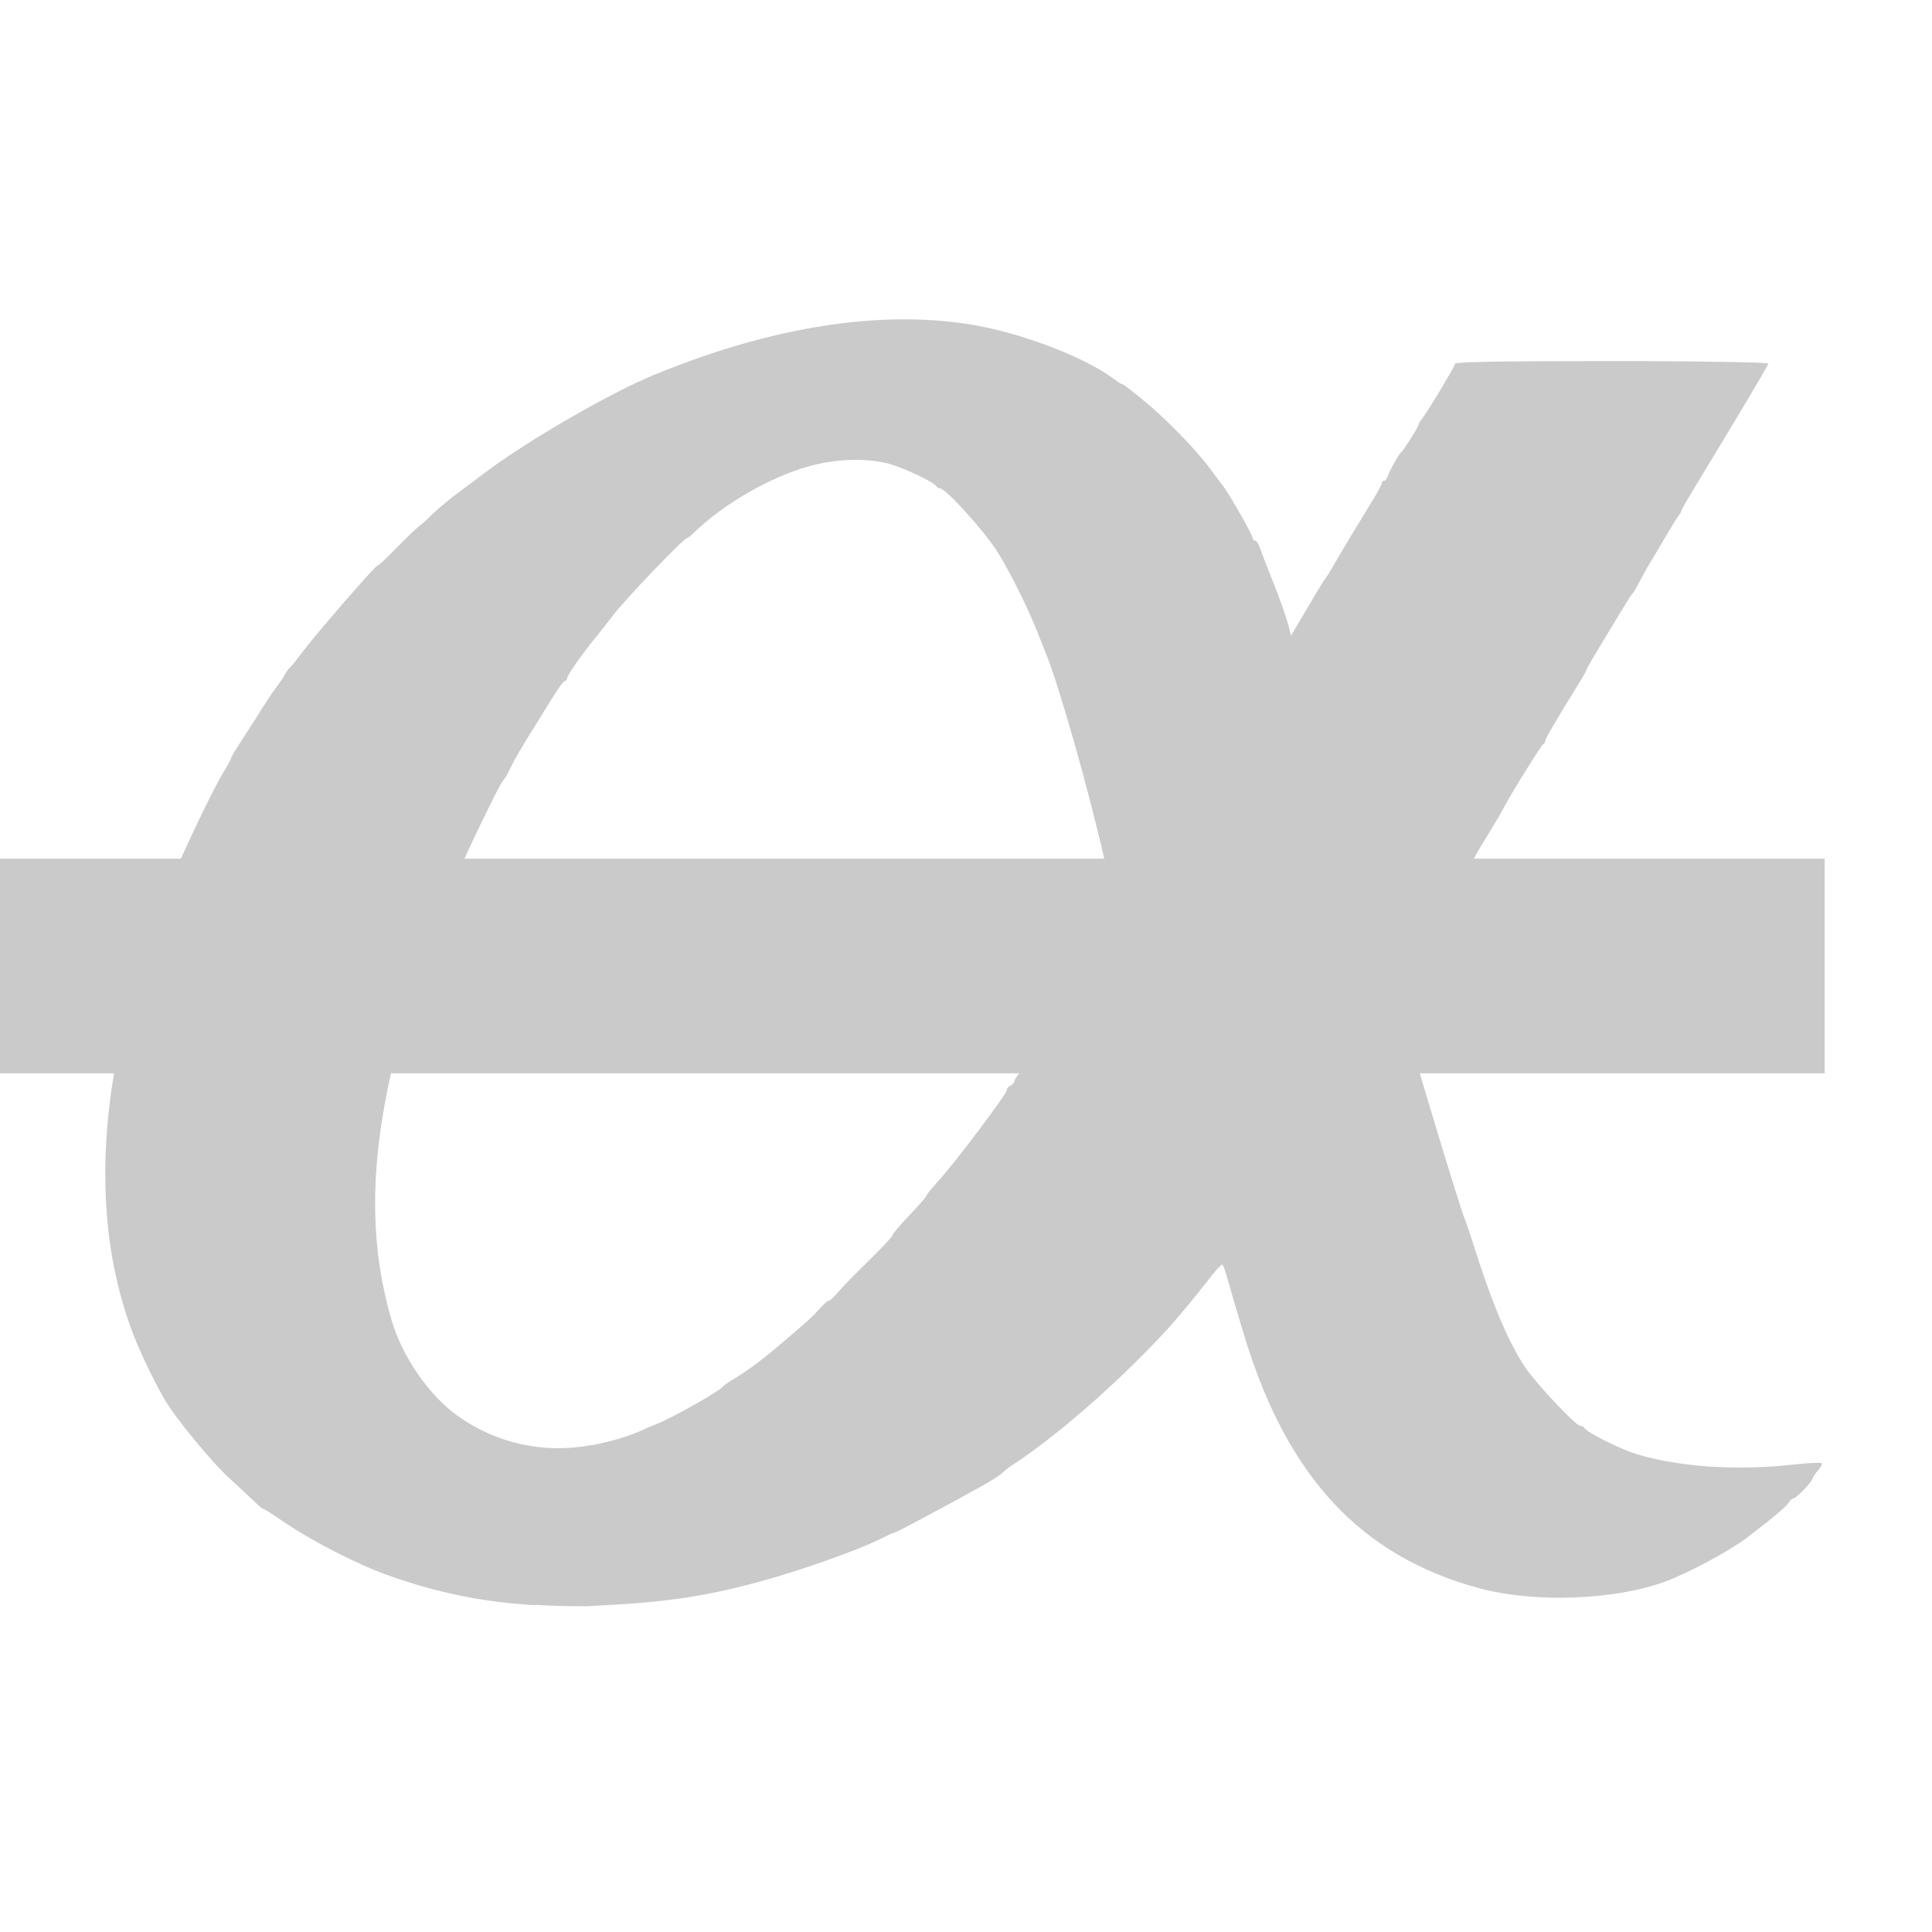
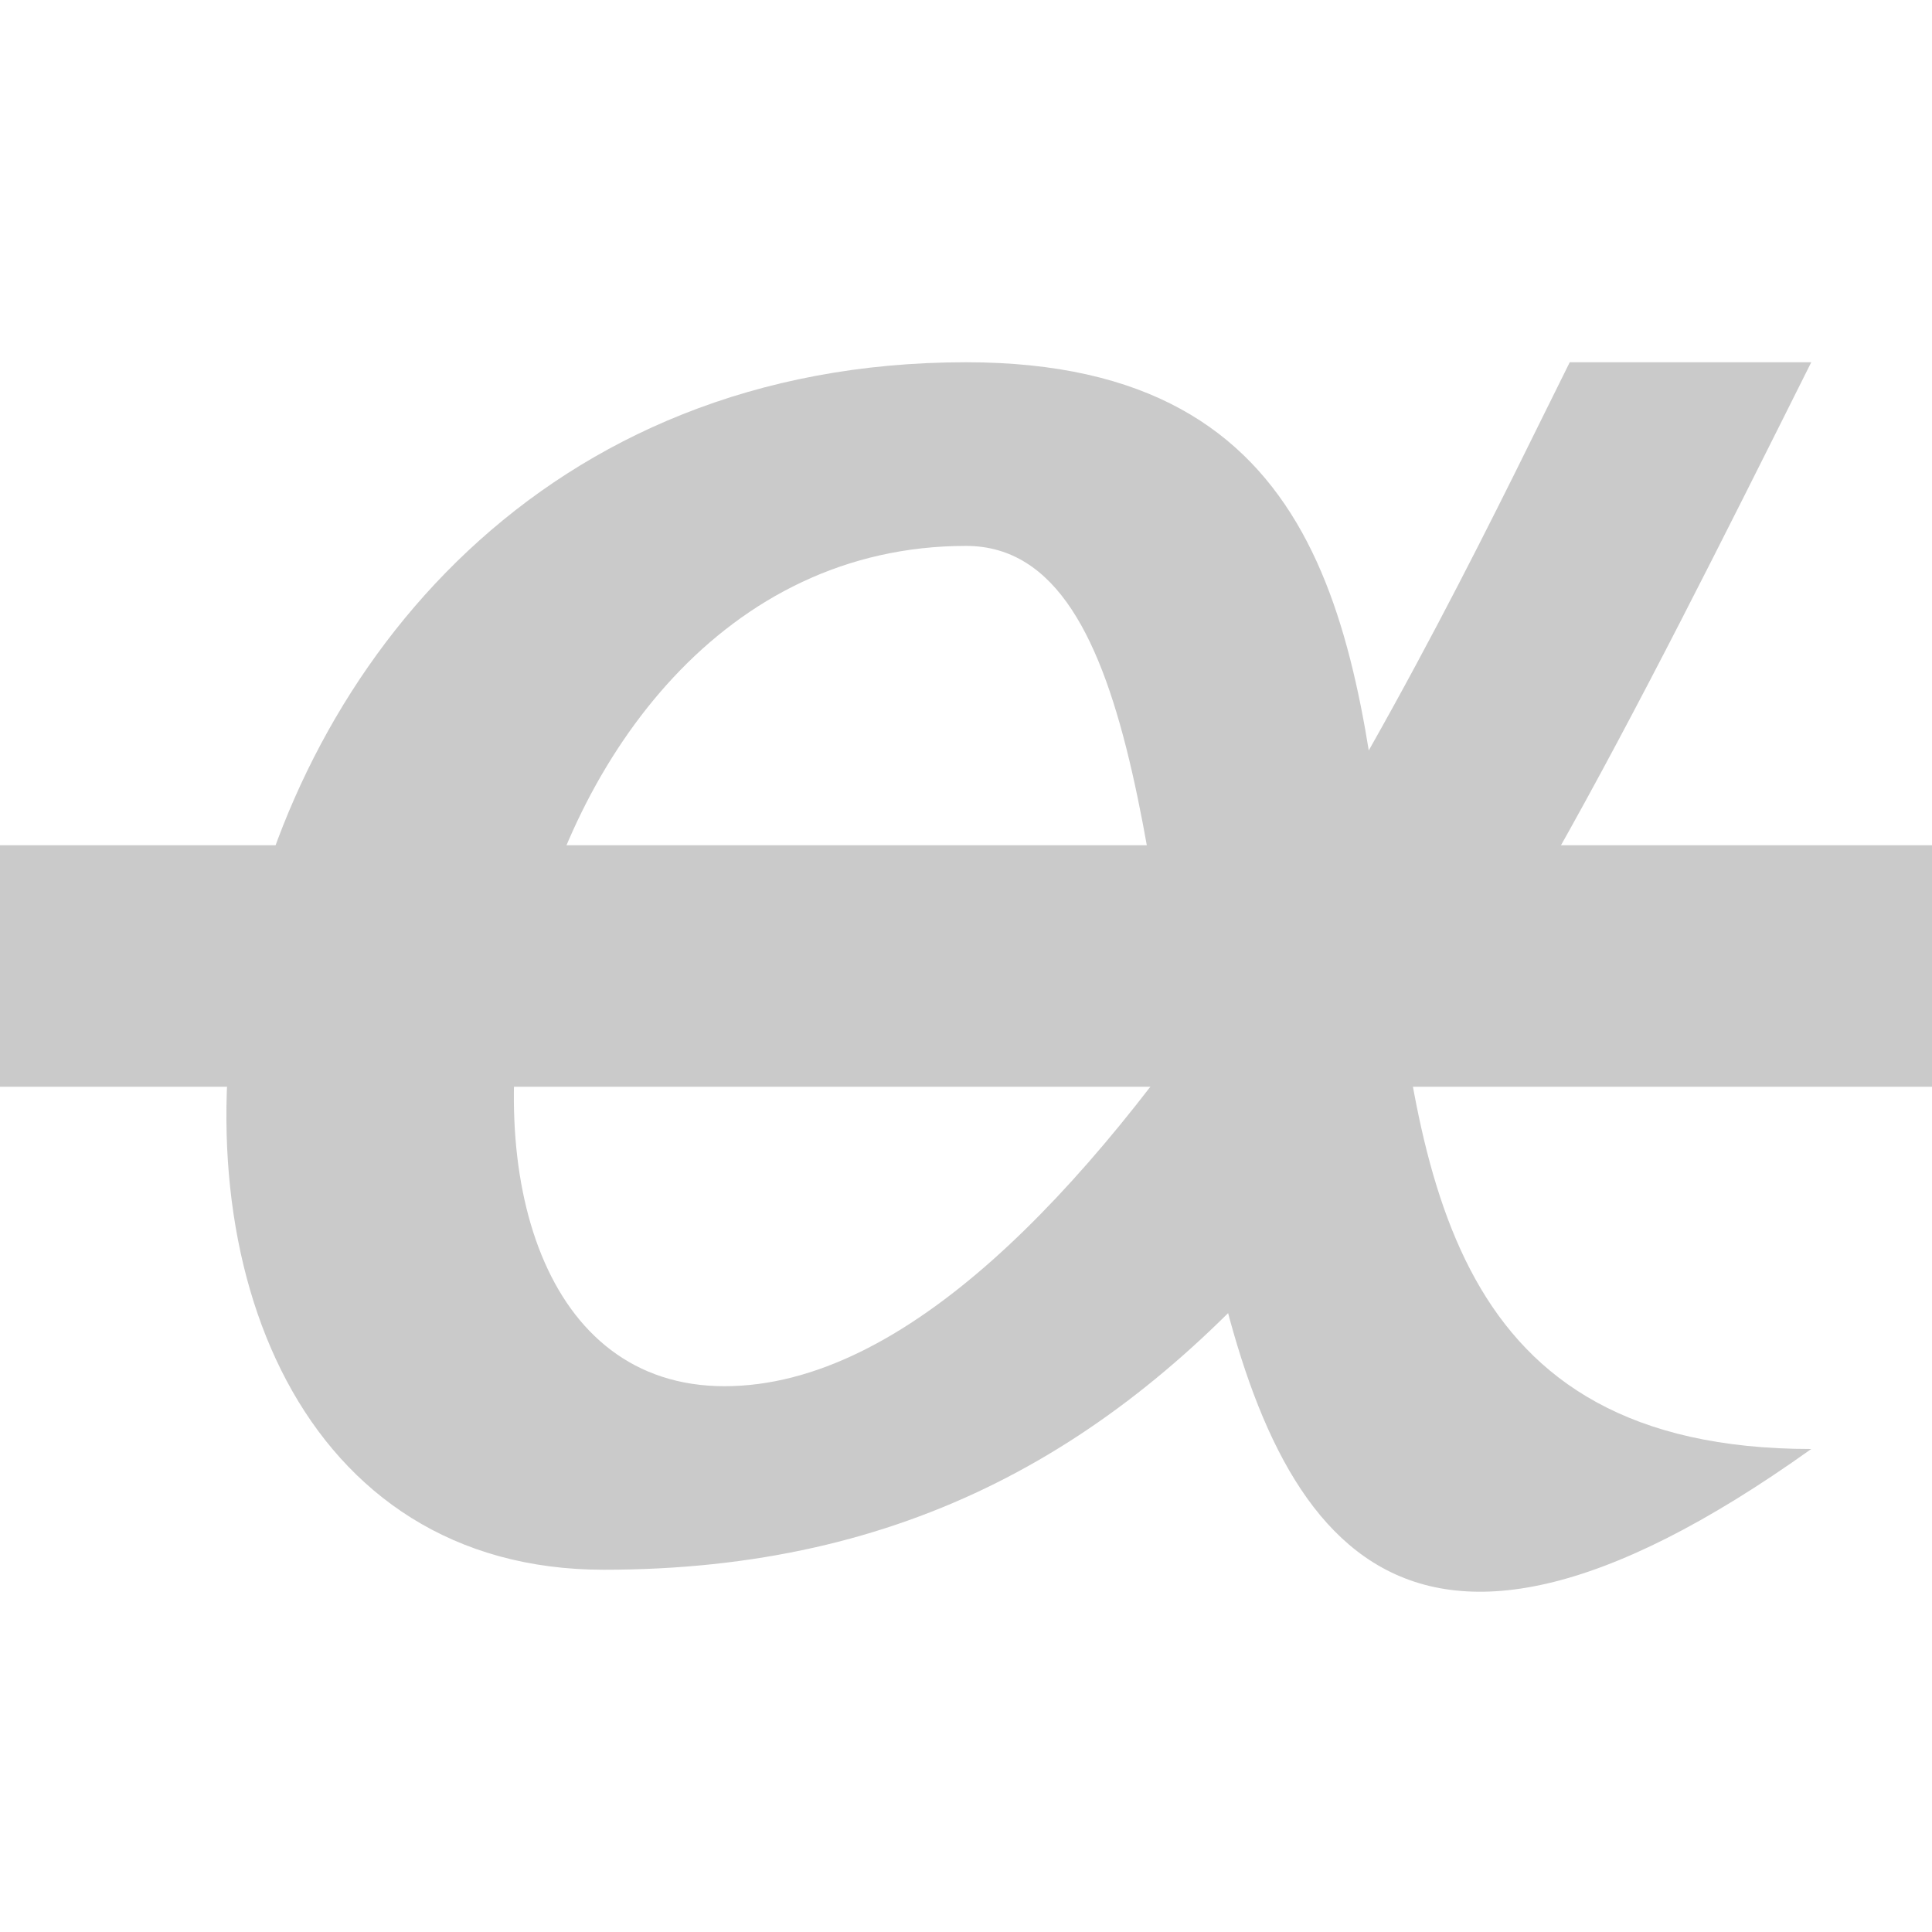
- <svg xmlns="http://www.w3.org/2000/svg" xmlns:xlink="http://www.w3.org/1999/xlink" version="1.1" width="18" height="18" id="svg6190">
-   <defs id="defs6194">
-     <linearGradient x1="169.275" y1="7.633" x2="169" y2="22.362" id="linearGradient10736" xlink:href="#linearGradient6935" gradientUnits="userSpaceOnUse" gradientTransform="matrix(0.9351301,-0.9351301,0.9351301,0.9351301,48.84188,196.8352)" />
-     <linearGradient id="linearGradient6935">
-       <stop id="stop6937" style="stop-color:#666666;stop-opacity:1" offset="0" />
-       <stop id="stop6939" style="stop-color:#1a1a1a;stop-opacity:1" offset="1" />
-     </linearGradient>
-     <linearGradient x1="169.275" y1="7.633" x2="169" y2="22.362" id="linearGradient6229" xlink:href="#linearGradient6935" gradientUnits="userSpaceOnUse" gradientTransform="matrix(0.9351301,-0.9351301,0.9351301,0.9351301,48.84188,196.8352)" />
-     <linearGradient x1="169.275" y1="7.633" x2="169" y2="22.362" id="linearGradient8068" xlink:href="#linearGradient5536" gradientUnits="userSpaceOnUse" />
-     <linearGradient id="linearGradient5536">
-       <stop id="stop5538" style="stop-color:#e6e6e6;stop-opacity:1" offset="0" />
-       <stop id="stop5540" style="stop-color:#aaaaaa;stop-opacity:1" offset="1" />
-     </linearGradient>
-     <linearGradient x1="169.275" y1="7.633" x2="169" y2="22.362" id="linearGradient8064" xlink:href="#linearGradient5536" gradientUnits="userSpaceOnUse" />
-     <linearGradient id="linearGradient6294">
-       <stop id="stop6296" style="stop-color:#e6e6e6;stop-opacity:1" offset="0" />
-       <stop id="stop6298" style="stop-color:#aaaaaa;stop-opacity:1" offset="1" />
-     </linearGradient>
-     <linearGradient x1="169.275" y1="7.633" x2="169" y2="22.362" id="linearGradient8066" xlink:href="#linearGradient5536" gradientUnits="userSpaceOnUse" />
-     <linearGradient id="linearGradient6301">
-       <stop id="stop6303" style="stop-color:#e6e6e6;stop-opacity:1" offset="0" />
-       <stop id="stop6305" style="stop-color:#aaaaaa;stop-opacity:1" offset="1" />
-     </linearGradient>
-     <linearGradient x1="169.275" y1="7.633" x2="169" y2="22.362" id="linearGradient6317" xlink:href="#linearGradient5536" gradientUnits="userSpaceOnUse" />
-     <linearGradient xlink:href="#linearGradient6935-4" id="linearGradient10465" gradientUnits="userSpaceOnUse" gradientTransform="matrix(1.28659,0,0,1.28659,2.631367,-1434.252)" x1="163.039" y1="1276.613" x2="178.208" y2="1290.18" />
-     <linearGradient id="linearGradient6935-4">
-       <stop style="stop-color:#666666;stop-opacity:1" offset="0" id="stop6937-9" />
-       <stop style="stop-color:#1a1a1a;stop-opacity:1" offset="1" id="stop6939-2" />
-     </linearGradient>
-     <linearGradient id="linearGradient5536-1">
-       <stop style="stop-color:#e6e6e6;stop-opacity:1;" offset="0" id="stop5538-8" />
-       <stop style="stop-color:#aaaaaa;stop-opacity:1;" offset="1" id="stop5540-8" />
-     </linearGradient>
-     <linearGradient xlink:href="#linearGradient6935-0" id="linearGradient10439" gradientUnits="userSpaceOnUse" gradientTransform="matrix(1.28659,0,0,1.28659,2.631367,-1434.252)" x1="162.307" y1="1300.13" x2="174.531" y2="1312.568" />
-     <linearGradient id="linearGradient6935-0">
-       <stop style="stop-color:#666666;stop-opacity:1" offset="0" id="stop6937-2" />
-       <stop style="stop-color:#1a1a1a;stop-opacity:1" offset="1" id="stop6939-23" />
-     </linearGradient>
-     <linearGradient id="linearGradient5536-4">
-       <stop style="stop-color:#e6e6e6;stop-opacity:1;" offset="0" id="stop5538-2" />
-       <stop style="stop-color:#aaaaaa;stop-opacity:1;" offset="1" id="stop5540-7" />
-     </linearGradient>
-     <linearGradient xlink:href="#linearGradient6935-3" id="linearGradient10574" gradientUnits="userSpaceOnUse" gradientTransform="matrix(1.28659,0,0,1.28659,-70.14917,-1405.304)" x1="219.036" y1="1300.413" x2="234.081" y2="1315.457" />
-     <linearGradient id="linearGradient6935-3">
-       <stop style="stop-color:#666666;stop-opacity:1" offset="0" id="stop6937-6" />
-       <stop style="stop-color:#1a1a1a;stop-opacity:1" offset="1" id="stop6939-6" />
-     </linearGradient>
-     <linearGradient xlink:href="#linearGradient5536-7" id="linearGradient8078" gradientUnits="userSpaceOnUse" gradientTransform="matrix(1.28659,0,0,1.28659,-758.5512,-397.3041)" x1="219.036" y1="1300.413" x2="234.081" y2="1315.457" />
-     <linearGradient id="linearGradient5536-7">
-       <stop style="stop-color:#e6e6e6;stop-opacity:1;" offset="0" id="stop5538-4" />
-       <stop style="stop-color:#aaaaaa;stop-opacity:1;" offset="1" id="stop5540-3" />
-     </linearGradient>
-     <linearGradient xlink:href="#linearGradient6935-1" id="linearGradient10570" gradientUnits="userSpaceOnUse" gradientTransform="matrix(1.516824,0,0,1.461653,46.66417,-3.166096)" x1="110.58" y1="209.988" x2="121.607" y2="221.469" />
-     <linearGradient id="linearGradient6935-1">
-       <stop style="stop-color:#666666;stop-opacity:1" offset="0" id="stop6937-1" />
-       <stop style="stop-color:#1a1a1a;stop-opacity:1" offset="1" id="stop6939-60" />
-     </linearGradient>
-     <linearGradient xlink:href="#linearGradient5536-9" id="linearGradient8080" gradientUnits="userSpaceOnUse" gradientTransform="matrix(1.516824,0,0,1.461653,-641.7378,1004.834)" x1="110.58" y1="209.988" x2="121.607" y2="221.469" />
-     <linearGradient id="linearGradient5536-9">
-       <stop style="stop-color:#e6e6e6;stop-opacity:1;" offset="0" id="stop5538-1" />
-       <stop style="stop-color:#aaaaaa;stop-opacity:1;" offset="1" id="stop5540-84" />
-     </linearGradient>
-     <linearGradient id="linearGradient6935-47">
-       <stop style="stop-color:#666666;stop-opacity:1" offset="0" id="stop6937-67" />
-       <stop style="stop-color:#1a1a1a;stop-opacity:1" offset="1" id="stop6939-28" />
-     </linearGradient>
-     <linearGradient xlink:href="#linearGradient5536-0" id="linearGradient8120" gradientUnits="userSpaceOnUse" gradientTransform="matrix(1.286591,0,0,1.286591,-685.7707,-426.2524)" x1="164.418" y1="1376.901" x2="177.871" y2="1389.364" />
-     <linearGradient id="linearGradient5536-0">
-       <stop style="stop-color:#e6e6e6;stop-opacity:1;" offset="0" id="stop5538-5" />
-       <stop style="stop-color:#aaaaaa;stop-opacity:1;" offset="1" id="stop5540-88" />
-     </linearGradient>
-     <linearGradient id="linearGradient6935-5">
-       <stop style="stop-color:#666666;stop-opacity:1" offset="0" id="stop6937-21" />
-       <stop style="stop-color:#1a1a1a;stop-opacity:1" offset="1" id="stop6939-8" />
-     </linearGradient>
-     <linearGradient xlink:href="#linearGradient5536-75" id="linearGradient8074" gradientUnits="userSpaceOnUse" gradientTransform="matrix(1.286591,0,0,1.286591,-758.5512,-359.6713)" x1="218.411" y1="1352.733" x2="234.384" y2="1366.968" />
-     <linearGradient id="linearGradient5536-75">
-       <stop style="stop-color:#e6e6e6;stop-opacity:1;" offset="0" id="stop5538-7" />
-       <stop style="stop-color:#aaaaaa;stop-opacity:1;" offset="1" id="stop5540-0" />
-     </linearGradient>
-     <linearGradient id="linearGradient6935-15">
-       <stop style="stop-color:#666666;stop-opacity:1" offset="0" id="stop6937-97" />
-       <stop style="stop-color:#1a1a1a;stop-opacity:1" offset="1" id="stop6939-9" />
-     </linearGradient>
-     <linearGradient xlink:href="#linearGradient5536-00" id="linearGradient8076" gradientUnits="userSpaceOnUse" gradientTransform="matrix(1.28659,0,0,1.28659,-758.5512,-359.6713)" x1="218.478" y1="1381.176" x2="233.411" y2="1394.793" />
-     <linearGradient id="linearGradient5536-00">
-       <stop style="stop-color:#e6e6e6;stop-opacity:1;" offset="0" id="stop5538-51" />
-       <stop style="stop-color:#aaaaaa;stop-opacity:1;" offset="1" id="stop5540-9" />
-     </linearGradient>
-     <linearGradient id="linearGradient6935-7">
-       <stop style="stop-color:#666666;stop-opacity:1" offset="0" id="stop6937-16" />
-       <stop style="stop-color:#1a1a1a;stop-opacity:1" offset="1" id="stop6939-3" />
-     </linearGradient>
-     <linearGradient id="linearGradient5536-94">
-       <stop style="stop-color:#e6e6e6;stop-opacity:1;" offset="0" id="stop5538-0" />
-       <stop style="stop-color:#aaaaaa;stop-opacity:1;" offset="1" id="stop5540-34" />
-     </linearGradient>
-     <linearGradient id="linearGradient6935-2">
-       <stop style="stop-color:#666666;stop-opacity:1" offset="0" id="stop6937-8" />
-       <stop style="stop-color:#1a1a1a;stop-opacity:1" offset="1" id="stop6939-21" />
-     </linearGradient>
-     <linearGradient xlink:href="#linearGradient5536-6" id="linearGradient8132" gradientUnits="userSpaceOnUse" gradientTransform="matrix(1.28659,0,0,1.28659,-685.7707,-426.2524)" x1="164.522" y1="1482.442" x2="173.591" y2="1491.817" />
-     <linearGradient id="linearGradient5536-6">
-       <stop style="stop-color:#e6e6e6;stop-opacity:1;" offset="0" id="stop5538-54" />
-       <stop style="stop-color:#aaaaaa;stop-opacity:1;" offset="1" id="stop5540-6" />
-     </linearGradient>
-     <linearGradient id="linearGradient6935-21">
-       <stop style="stop-color:#666666;stop-opacity:1" offset="0" id="stop6937-4" />
-       <stop style="stop-color:#1a1a1a;stop-opacity:1" offset="1" id="stop6939-4" />
-     </linearGradient>
-     <linearGradient id="linearGradient5536-49">
-       <stop style="stop-color:#e6e6e6;stop-opacity:1;" offset="0" id="stop5538-3" />
-       <stop style="stop-color:#aaaaaa;stop-opacity:1;" offset="1" id="stop5540-2" />
-     </linearGradient>
-     <linearGradient id="linearGradient5536-06">
-       <stop style="stop-color:#e6e6e6;stop-opacity:1;" offset="0" id="stop5538-26" />
-       <stop style="stop-color:#aaaaaa;stop-opacity:1;" offset="1" id="stop5540-74" />
-     </linearGradient>
-     <linearGradient id="linearGradient6327">
-       <stop style="stop-color:#e6e6e6;stop-opacity:1;" offset="0" id="stop6329" />
-       <stop style="stop-color:#aaaaaa;stop-opacity:1;" offset="1" id="stop6331" />
-     </linearGradient>
-     <linearGradient id="linearGradient6935-50">
-       <stop style="stop-color:#666666;stop-opacity:1" offset="0" id="stop6937-0" />
-       <stop style="stop-color:#1a1a1a;stop-opacity:1" offset="1" id="stop6939-0" />
-     </linearGradient>
-     <linearGradient xlink:href="#linearGradient5536-16" id="linearGradient8089" gradientUnits="userSpaceOnUse" gradientTransform="matrix(1.28659,0,0,1.28659,-758.5512,-368.7689)" x1="219.302" y1="1486.967" x2="234.081" y2="1501.993" />
-     <linearGradient id="linearGradient5536-16">
-       <stop style="stop-color:#e6e6e6;stop-opacity:1;" offset="0" id="stop5538-24" />
-       <stop style="stop-color:#aaaaaa;stop-opacity:1;" offset="1" id="stop5540-1" />
-     </linearGradient>
-     <linearGradient id="linearGradient6935-55">
-       <stop style="stop-color:#666666;stop-opacity:1" offset="0" id="stop6937-5" />
-       <stop style="stop-color:#1a1a1a;stop-opacity:1" offset="1" id="stop6939-81" />
-     </linearGradient>
-     <linearGradient xlink:href="#linearGradient5536-04" id="linearGradient8102" gradientUnits="userSpaceOnUse" gradientTransform="matrix(1.28659,0,0,1.28659,-758.5512,-368.7689)" x1="219.661" y1="1511.98" x2="233.474" y2="1526.105" />
-     <linearGradient id="linearGradient5536-04">
-       <stop style="stop-color:#e6e6e6;stop-opacity:1;" offset="0" id="stop5538-74" />
-       <stop style="stop-color:#aaaaaa;stop-opacity:1;" offset="1" id="stop5540-5" />
-     </linearGradient>
-     <linearGradient y2="1526.105" x2="233.474" y1="1511.98" x1="219.661" gradientTransform="matrix(1.28659,0,0,1.28659,-758.5512,-368.7689)" gradientUnits="userSpaceOnUse" id="linearGradient6797" xlink:href="#linearGradient5536-04" />
-     <linearGradient id="linearGradient6935-6">
-       <stop style="stop-color:#666666;stop-opacity:1" offset="0" id="stop6937-57" />
-       <stop style="stop-color:#1a1a1a;stop-opacity:1" offset="1" id="stop6939-03" />
-     </linearGradient>
-     <linearGradient id="linearGradient5536-45">
-       <stop style="stop-color:#e6e6e6;stop-opacity:1;" offset="0" id="stop5538-6" />
-       <stop style="stop-color:#aaaaaa;stop-opacity:1;" offset="1" id="stop5540-4" />
-     </linearGradient>
-     <linearGradient id="linearGradient6935-41">
-       <stop style="stop-color:#666666;stop-opacity:1" offset="0" id="stop6937-88" />
-       <stop style="stop-color:#1a1a1a;stop-opacity:1" offset="1" id="stop6939-5" />
-     </linearGradient>
-     <linearGradient xlink:href="#linearGradient5536-048" id="linearGradient8070" gradientUnits="userSpaceOnUse" gradientTransform="matrix(1.28659,0,0,1.28659,-745.1559,1039.54)" x1="207.531" y1="497.062" x2="223.331" y2="511.406" />
-     <linearGradient id="linearGradient5536-048">
-       <stop style="stop-color:#e6e6e6;stop-opacity:1;" offset="0" id="stop5538-14" />
-       <stop style="stop-color:#aaaaaa;stop-opacity:1;" offset="1" id="stop5540-71" />
-     </linearGradient>
-     <linearGradient id="linearGradient6935-8">
-       <stop style="stop-color:#666666;stop-opacity:1" offset="0" id="stop6937-54" />
-       <stop style="stop-color:#1a1a1a;stop-opacity:1" offset="1" id="stop6939-66" />
-     </linearGradient>
-     <linearGradient xlink:href="#linearGradient5536-18" id="linearGradient8134" gradientUnits="userSpaceOnUse" gradientTransform="matrix(1.28659,0,0,1.28659,-745.5878,1039.54)" x1="213.305" y1="528.903" x2="218.048" y2="533.646" />
-     <linearGradient id="linearGradient5536-18">
-       <stop style="stop-color:#e6e6e6;stop-opacity:1;" offset="0" id="stop5538-46" />
-       <stop style="stop-color:#aaaaaa;stop-opacity:1;" offset="1" id="stop5540-70" />
-     </linearGradient>
-     <linearGradient id="linearGradient8666">
-       <stop style="stop-color:#4d4d4d;stop-opacity:1" offset="0" id="stop8668" />
-       <stop style="stop-color:#f2f2f2;stop-opacity:1" offset="1" id="stop8670" />
-     </linearGradient>
-     <linearGradient id="linearGradient8666-1">
-       <stop style="stop-color:#4d4d4d;stop-opacity:1" offset="0" id="stop8668-6" />
-       <stop style="stop-color:#f2f2f2;stop-opacity:1" offset="1" id="stop8670-2" />
-     </linearGradient>
-     <linearGradient id="linearGradient6935-60">
-       <stop style="stop-color:#666666;stop-opacity:1" offset="0" id="stop6937-7" />
-       <stop style="stop-color:#1a1a1a;stop-opacity:1" offset="1" id="stop6939-55" />
-     </linearGradient>
-     <linearGradient xlink:href="#linearGradient5536-46" id="linearGradient8072" gradientUnits="userSpaceOnUse" gradientTransform="matrix(1.28659,0,0,1.28659,-685.7707,-426.2524)" x1="162.401" y1="1715.821" x2="177.309" y2="1731.112" />
-     <linearGradient id="linearGradient5536-46">
-       <stop style="stop-color:#e6e6e6;stop-opacity:1;" offset="0" id="stop5538-543" />
-       <stop style="stop-color:#aaaaaa;stop-opacity:1;" offset="1" id="stop5540-80" />
-     </linearGradient>
-     <linearGradient id="linearGradient6935-8-2">
-       <stop style="stop-color:#666666;stop-opacity:1" offset="0" id="stop6937-6-9" />
-       <stop style="stop-color:#1a1a1a;stop-opacity:1" offset="1" id="stop6939-9-4" />
-     </linearGradient>
-     <linearGradient y2="623.306" x2="143.471" y1="616.297" x1="133.476" gradientUnits="userSpaceOnUse" id="linearGradient7256" xlink:href="#linearGradient5536-6-1" />
-     <linearGradient id="linearGradient5536-6-1">
-       <stop style="stop-color:#e6e6e6;stop-opacity:1;" offset="0" id="stop5538-6-0" />
-       <stop style="stop-color:#aaaaaa;stop-opacity:1;" offset="1" id="stop5540-2-4" />
-     </linearGradient>
-     <linearGradient id="linearGradient8033">
-       <stop style="stop-color:#e6e6e6;stop-opacity:1;" offset="0" id="stop8035" />
-       <stop style="stop-color:#aaaaaa;stop-opacity:1;" offset="1" id="stop8037" />
-     </linearGradient>
-     <linearGradient id="linearGradient8040">
-       <stop style="stop-color:#e6e6e6;stop-opacity:1;" offset="0" id="stop8042" />
-       <stop style="stop-color:#aaaaaa;stop-opacity:1;" offset="1" id="stop8044" />
-     </linearGradient>
-     <linearGradient id="linearGradient8047">
-       <stop style="stop-color:#e6e6e6;stop-opacity:1;" offset="0" id="stop8049" />
-       <stop style="stop-color:#aaaaaa;stop-opacity:1;" offset="1" id="stop8051" />
-     </linearGradient>
-     <linearGradient id="linearGradient8054">
-       <stop style="stop-color:#e6e6e6;stop-opacity:1;" offset="0" id="stop8056" />
-       <stop style="stop-color:#aaaaaa;stop-opacity:1;" offset="1" id="stop8058" />
-     </linearGradient>
-     <linearGradient id="linearGradient8061">
-       <stop style="stop-color:#e6e6e6;stop-opacity:1;" offset="0" id="stop8063" />
-       <stop style="stop-color:#aaaaaa;stop-opacity:1;" offset="1" id="stop8065" />
-     </linearGradient>
-     <linearGradient id="linearGradient8068-6">
-       <stop style="stop-color:#e6e6e6;stop-opacity:1;" offset="0" id="stop8070" />
-       <stop style="stop-color:#aaaaaa;stop-opacity:1;" offset="1" id="stop8072" />
-     </linearGradient>
-     <linearGradient id="linearGradient8075">
-       <stop style="stop-color:#e6e6e6;stop-opacity:1;" offset="0" id="stop8077" />
-       <stop style="stop-color:#aaaaaa;stop-opacity:1;" offset="1" id="stop8079" />
-     </linearGradient>
-     <linearGradient id="linearGradient8082">
-       <stop style="stop-color:#e6e6e6;stop-opacity:1;" offset="0" id="stop8084" />
-       <stop style="stop-color:#aaaaaa;stop-opacity:1;" offset="1" id="stop8086" />
-     </linearGradient>
-     <linearGradient id="linearGradient8089-6">
-       <stop style="stop-color:#e6e6e6;stop-opacity:1;" offset="0" id="stop8091" />
-       <stop style="stop-color:#aaaaaa;stop-opacity:1;" offset="1" id="stop8093" />
-     </linearGradient>
-     <linearGradient y2="623.306" x2="143.471" y1="616.297" x1="133.476" gradientUnits="userSpaceOnUse" id="linearGradient8117" xlink:href="#linearGradient5536-6-1" />
-     <linearGradient id="linearGradient6935-05">
-       <stop style="stop-color:#666666;stop-opacity:1" offset="0" id="stop6937-00" />
-       <stop style="stop-color:#1a1a1a;stop-opacity:1" offset="1" id="stop6939-1" />
-     </linearGradient>
-     <linearGradient xlink:href="#linearGradient5536-67" id="linearGradient8128" gradientUnits="userSpaceOnUse" gradientTransform="matrix(0.8450207,0,0,0.8450207,-545.5726,1321.472)" x1="85.381" y1="627.678" x2="101.473" y2="643.771" />
-     <linearGradient id="linearGradient5536-67">
-       <stop style="stop-color:#e6e6e6;stop-opacity:1;" offset="0" id="stop5538-29" />
-       <stop style="stop-color:#aaaaaa;stop-opacity:1;" offset="1" id="stop5540-66" />
-     </linearGradient>
-     <linearGradient id="linearGradient6935-66">
-       <stop style="stop-color:#666666;stop-opacity:1" offset="0" id="stop6937-41" />
-       <stop style="stop-color:#1a1a1a;stop-opacity:1" offset="1" id="stop6939-30" />
-     </linearGradient>
-     <linearGradient xlink:href="#linearGradient5536-14" id="linearGradient8082-9" gradientUnits="userSpaceOnUse" gradientTransform="matrix(1.286591,0,0,1.286591,-685.7707,-428.9817)" x1="162.179" y1="1798.113" x2="177.125" y2="1813.06" />
-     <linearGradient id="linearGradient5536-14">
-       <stop style="stop-color:#e6e6e6;stop-opacity:1;" offset="0" id="stop5538-59" />
-       <stop style="stop-color:#aaaaaa;stop-opacity:1;" offset="1" id="stop5540-69" />
-     </linearGradient>
-     <linearGradient id="linearGradient6935-82">
-       <stop style="stop-color:#666666;stop-opacity:1" offset="0" id="stop6937-01" />
-       <stop style="stop-color:#1a1a1a;stop-opacity:1" offset="1" id="stop6939-667" />
-     </linearGradient>
-     <linearGradient xlink:href="#linearGradient5536-63" id="linearGradient8085" gradientUnits="userSpaceOnUse" x1="141.209" y1="660.076" x2="153.033" y2="671.9" />
-     <linearGradient id="linearGradient5536-63">
-       <stop style="stop-color:#e6e6e6;stop-opacity:1;" offset="0" id="stop5538-79" />
-       <stop style="stop-color:#aaaaaa;stop-opacity:1;" offset="1" id="stop5540-53" />
-     </linearGradient>
-     <linearGradient id="linearGradient6935-89">
-       <stop style="stop-color:#666666;stop-opacity:1" offset="0" id="stop6937-545" />
-       <stop style="stop-color:#1a1a1a;stop-opacity:1" offset="1" id="stop6939-13" />
-     </linearGradient>
-     <linearGradient id="linearGradient6935-14">
-       <stop style="stop-color:#666666;stop-opacity:1" offset="0" id="stop6937-61" />
-       <stop style="stop-color:#1a1a1a;stop-opacity:1" offset="1" id="stop6939-39" />
-     </linearGradient>
-     <linearGradient xlink:href="#linearGradient5536-5" id="linearGradient8122" gradientUnits="userSpaceOnUse" gradientTransform="matrix(1.28659,0,0,1.28659,-685.7707,-426.2524)" x1="165.088" y1="1876.753" x2="178.625" y2="1889.613" />
-     <linearGradient id="linearGradient5536-5">
-       <stop style="stop-color:#e6e6e6;stop-opacity:1;" offset="0" id="stop5538-9" />
-       <stop style="stop-color:#aaaaaa;stop-opacity:1;" offset="1" id="stop5540-81" />
-     </linearGradient>
-     <linearGradient id="linearGradient6935-65">
-       <stop style="stop-color:#666666;stop-opacity:1" offset="0" id="stop6937-015" />
-       <stop style="stop-color:#1a1a1a;stop-opacity:1" offset="1" id="stop6939-96" />
-     </linearGradient>
-     <linearGradient xlink:href="#linearGradient5536-09" id="linearGradient8124" gradientUnits="userSpaceOnUse" gradientTransform="matrix(1.28659,0,0,1.28659,-685.7707,-426.2524)" x1="162.41" y1="1901.972" x2="175.641" y2="1915.098" />
-     <linearGradient id="linearGradient5536-09">
-       <stop style="stop-color:#e6e6e6;stop-opacity:1;" offset="0" id="stop5538-55" />
-       <stop style="stop-color:#aaaaaa;stop-opacity:1;" offset="1" id="stop5540-41" />
-     </linearGradient>
-     <linearGradient id="linearGradient6935-69">
-       <stop style="stop-color:#666666;stop-opacity:1" offset="0" id="stop6937-22" />
-       <stop style="stop-color:#1a1a1a;stop-opacity:1" offset="1" id="stop6939-7" />
-     </linearGradient>
-     <linearGradient id="linearGradient9010">
-       <stop style="stop-color:#666666;stop-opacity:1" offset="0" id="stop9012" />
-       <stop style="stop-color:#1a1a1a;stop-opacity:1" offset="1" id="stop9014" />
-     </linearGradient>
-     <linearGradient xlink:href="#linearGradient5536-68" id="linearGradient8108" gradientUnits="userSpaceOnUse" x1="145.261" y1="761.071" x2="153.688" y2="770.124" />
-     <linearGradient id="linearGradient5536-68">
-       <stop style="stop-color:#e6e6e6;stop-opacity:1;" offset="0" id="stop5538-73" />
-       <stop style="stop-color:#aaaaaa;stop-opacity:1;" offset="1" id="stop5540-85" />
-     </linearGradient>
-     <linearGradient id="linearGradient9095">
-       <stop style="stop-color:#e6e6e6;stop-opacity:1;" offset="0" id="stop9097" />
-       <stop style="stop-color:#aaaaaa;stop-opacity:1;" offset="1" id="stop9099" />
-     </linearGradient>
-     <linearGradient id="linearGradient9102">
-       <stop style="stop-color:#e6e6e6;stop-opacity:1;" offset="0" id="stop9104" />
-       <stop style="stop-color:#aaaaaa;stop-opacity:1;" offset="1" id="stop9106" />
-     </linearGradient>
-     <linearGradient y2="770.124" x2="153.688" y1="761.071" x1="145.261" gradientUnits="userSpaceOnUse" id="linearGradient9119" xlink:href="#linearGradient5536-68" />
-     <linearGradient id="linearGradient6935-9">
-       <stop style="stop-color:#666666;stop-opacity:1" offset="0" id="stop6937-84" />
-       <stop style="stop-color:#1a1a1a;stop-opacity:1" offset="1" id="stop6939-47" />
-     </linearGradient>
-     <linearGradient xlink:href="#linearGradient5536-2" id="linearGradient8098" gradientUnits="userSpaceOnUse" gradientTransform="matrix(1.28659,0,0,1.28659,-685.7707,-427.8606)" x1="162.605" y1="1951.825" x2="176.733" y2="1966.365" />
-     <linearGradient id="linearGradient5536-2">
-       <stop style="stop-color:#e6e6e6;stop-opacity:1;" offset="0" id="stop5538-85" />
-       <stop style="stop-color:#aaaaaa;stop-opacity:1;" offset="1" id="stop5540-00" />
-     </linearGradient>
-     <linearGradient id="linearGradient6935-75">
-       <stop style="stop-color:#666666;stop-opacity:1" offset="0" id="stop6937-93" />
-       <stop style="stop-color:#1a1a1a;stop-opacity:1" offset="1" id="stop6939-70" />
-     </linearGradient>
-     <linearGradient xlink:href="#linearGradient5536-93" id="linearGradient8062" gradientUnits="userSpaceOnUse" gradientTransform="matrix(1.28659,0,0,1.28659,-685.7707,-426.2524)" x1="163.156" y1="1976.5" x2="173.594" y2="1989.438" />
-     <linearGradient id="linearGradient5536-93">
-       <stop style="stop-color:#e6e6e6;stop-opacity:1;" offset="0" id="stop5538-62" />
-       <stop style="stop-color:#aaaaaa;stop-opacity:1;" offset="1" id="stop5540-15" />
-     </linearGradient>
-     <linearGradient id="linearGradient5536-08">
-       <stop style="stop-color:#e6e6e6;stop-opacity:1;" offset="0" id="stop5538-92" />
-       <stop style="stop-color:#aaaaaa;stop-opacity:1;" offset="1" id="stop5540-82" />
-     </linearGradient>
-     <linearGradient id="linearGradient6935-7-2">
-       <stop style="stop-color:#666666;stop-opacity:1" offset="0" id="stop6937-8-2" />
-       <stop style="stop-color:#1a1a1a;stop-opacity:1" offset="1" id="stop6939-0-2" />
-     </linearGradient>
-     <linearGradient id="linearGradient6935-7-6">
-       <stop style="stop-color:#666666;stop-opacity:1" offset="0" id="stop6937-8-0" />
-       <stop style="stop-color:#1a1a1a;stop-opacity:1" offset="1" id="stop6939-0-9" />
-     </linearGradient>
-     <linearGradient id="linearGradient5536-08-5">
-       <stop style="stop-color:#e6e6e6;stop-opacity:1;" offset="0" id="stop5538-92-8" />
-       <stop style="stop-color:#aaaaaa;stop-opacity:1;" offset="1" id="stop5540-82-4" />
-     </linearGradient>
-     <linearGradient id="linearGradient5536-08-1">
-       <stop style="stop-color:#e6e6e6;stop-opacity:1;" offset="0" id="stop5538-92-86" />
-       <stop style="stop-color:#aaaaaa;stop-opacity:1;" offset="1" id="stop5540-82-1" />
-     </linearGradient>
-     <linearGradient id="linearGradient5536-08-8">
-       <stop style="stop-color:#e6e6e6;stop-opacity:1;" offset="0" id="stop5538-92-1" />
-       <stop style="stop-color:#aaaaaa;stop-opacity:1;" offset="1" id="stop5540-82-0" />
-     </linearGradient>
-     <linearGradient id="linearGradient6935-7-5">
-       <stop style="stop-color:#666666;stop-opacity:1" offset="0" id="stop6937-8-26" />
-       <stop style="stop-color:#1a1a1a;stop-opacity:1" offset="1" id="stop6939-0-3" />
-     </linearGradient>
-     <linearGradient id="linearGradient6935-7-3">
-       <stop style="stop-color:#666666;stop-opacity:1" offset="0" id="stop6937-8-7" />
-       <stop style="stop-color:#1a1a1a;stop-opacity:1" offset="1" id="stop6939-0-8" />
-     </linearGradient>
-     <linearGradient id="linearGradient5536-08-19">
-       <stop style="stop-color:#e6e6e6;stop-opacity:1;" offset="0" id="stop5538-92-9" />
-       <stop style="stop-color:#aaaaaa;stop-opacity:1;" offset="1" id="stop5540-82-7" />
-     </linearGradient>
-     <linearGradient id="linearGradient5536-08-55">
-       <stop style="stop-color:#e6e6e6;stop-opacity:1;" offset="0" id="stop5538-92-2" />
-       <stop style="stop-color:#aaaaaa;stop-opacity:1;" offset="1" id="stop5540-82-8" />
-     </linearGradient>
-     <linearGradient id="linearGradient6935-7-9">
-       <stop style="stop-color:#666666;stop-opacity:1" offset="0" id="stop6937-8-6" />
-       <stop style="stop-color:#1a1a1a;stop-opacity:1" offset="1" id="stop6939-0-4" />
-     </linearGradient>
-     <linearGradient id="linearGradient5536-08-2">
-       <stop style="stop-color:#e6e6e6;stop-opacity:1;" offset="0" id="stop5538-92-5" />
-       <stop style="stop-color:#aaaaaa;stop-opacity:1;" offset="1" id="stop5540-82-10" />
-     </linearGradient>
-     <linearGradient id="linearGradient6935-7-94">
-       <stop style="stop-color:#666666;stop-opacity:1" offset="0" id="stop6937-8-08" />
-       <stop style="stop-color:#1a1a1a;stop-opacity:1" offset="1" id="stop6939-0-84" />
-     </linearGradient>
-     <linearGradient id="linearGradient6935-7-8">
-       <stop style="stop-color:#666666;stop-opacity:1" offset="0" id="stop6937-8-9" />
-       <stop style="stop-color:#1a1a1a;stop-opacity:1" offset="1" id="stop6939-0-6" />
-     </linearGradient>
-     <linearGradient id="linearGradient5536-08-4">
-       <stop style="stop-color:#e6e6e6;stop-opacity:1;" offset="0" id="stop5538-92-4" />
-       <stop style="stop-color:#aaaaaa;stop-opacity:1;" offset="1" id="stop5540-82-2" />
-     </linearGradient>
-     <linearGradient id="linearGradient5536-08-7">
-       <stop style="stop-color:#e6e6e6;stop-opacity:1;" offset="0" id="stop5538-92-7" />
-       <stop style="stop-color:#aaaaaa;stop-opacity:1;" offset="1" id="stop5540-82-9" />
-     </linearGradient>
-     <linearGradient id="linearGradient6935-7-7">
-       <stop style="stop-color:#666666;stop-opacity:1" offset="0" id="stop6937-8-8" />
-       <stop style="stop-color:#1a1a1a;stop-opacity:1" offset="1" id="stop6939-0-86" />
-     </linearGradient>
-     <linearGradient id="linearGradient6935-76">
-       <stop style="stop-color:#666666;stop-opacity:1" offset="0" id="stop6937-414" />
-       <stop style="stop-color:#1a1a1a;stop-opacity:1" offset="1" id="stop6939-390" />
-     </linearGradient>
-     <linearGradient id="linearGradient5536-08-553">
-       <stop style="stop-color:#e6e6e6;stop-opacity:1;" offset="0" id="stop5538-92-867" />
-       <stop style="stop-color:#aaaaaa;stop-opacity:1;" offset="1" id="stop5540-82-86" />
-     </linearGradient>
-     <linearGradient id="linearGradient6935-7-74">
-       <stop style="stop-color:#666666;stop-opacity:1" offset="0" id="stop6937-8-5" />
-       <stop style="stop-color:#1a1a1a;stop-opacity:1" offset="1" id="stop6939-0-7" />
-     </linearGradient>
-     <linearGradient xlink:href="#linearGradient5536-08-191" id="linearGradient6887-2" gradientUnits="userSpaceOnUse" gradientTransform="matrix(1.530037,0,0,1.530037,-2826.184,-1343.544)" x1="1852.111" y1="885.065" x2="1856.198" y2="889.151" />
-     <linearGradient id="linearGradient5536-08-191">
-       <stop style="stop-color:#e6e6e6;stop-opacity:1;" offset="0" id="stop5538-92-3" />
-       <stop style="stop-color:#aaaaaa;stop-opacity:1;" offset="1" id="stop5540-82-80" />
-     </linearGradient>
-     <linearGradient id="linearGradient6935-7-1">
-       <stop style="stop-color:#666666;stop-opacity:1" offset="0" id="stop6937-8-73" />
-       <stop style="stop-color:#1a1a1a;stop-opacity:1" offset="1" id="stop6939-0-5" />
-     </linearGradient>
-     <linearGradient id="linearGradient5536-08-3">
-       <stop style="stop-color:#e6e6e6;stop-opacity:1;" offset="0" id="stop5538-92-37" />
-       <stop style="stop-color:#aaaaaa;stop-opacity:1;" offset="1" id="stop5540-82-00" />
-     </linearGradient>
-     <linearGradient id="linearGradient6935-7-0">
-       <stop style="stop-color:#666666;stop-opacity:1" offset="0" id="stop6937-8-86" />
-       <stop style="stop-color:#1a1a1a;stop-opacity:1" offset="1" id="stop6939-0-0" />
-     </linearGradient>
-     <linearGradient id="linearGradient5536-08-9">
-       <stop style="stop-color:#e6e6e6;stop-opacity:1;" offset="0" id="stop5538-92-57" />
-       <stop style="stop-color:#aaaaaa;stop-opacity:1;" offset="1" id="stop5540-82-3" />
-     </linearGradient>
-     <linearGradient id="linearGradient6935-7-06">
-       <stop style="stop-color:#666666;stop-opacity:1" offset="0" id="stop6937-8-69" />
-       <stop style="stop-color:#1a1a1a;stop-opacity:1" offset="1" id="stop6939-0-70" />
-     </linearGradient>
-   </defs>
-   <path id="path5788" d="M 4.987,14.955 C 4.503,14.927 4.092,14.844 3.627,14.681 3.331,14.577 2.895,14.353 2.624,14.166 2.539,14.107 2.464,14.059 2.456,14.059 c -0.012,0 -0.056,-0.04 -0.109,-0.091 C 2.295,13.918 2.203,13.833 2.144,13.779 1.981,13.633 1.633,13.211 1.532,13.036 1.483,12.953 1.397,12.784 1.341,12.664 0.943,11.816 0.874,10.778 1.138,9.62 1.209,9.313 1.378,8.743 1.452,8.565 1.474,8.511 1.523,8.386 1.563,8.286 1.663,8.029 1.981,7.357 2.076,7.205 c 0.043,-0.069 0.078,-0.135 0.078,-0.143 0,-0.013 0.055,-0.099 0.122,-0.202 0.067,-0.103 0.148,-0.23 0.181,-0.284 0.033,-0.052 0.087,-0.134 0.122,-0.179 0.034,-0.045 0.068,-0.095 0.072,-0.11 0.012,-0.015 0.025,-0.044 0.047,-0.063 0.022,-0.021 0.077,-0.091 0.127,-0.158 0.11,-0.149 0.675,-0.8 0.691,-0.796 0.012,0 0.085,-0.071 0.176,-0.163 C 3.78,5.016 3.875,4.926 3.9,4.907 3.925,4.888 3.984,4.836 4.03,4.789 4.077,4.743 4.176,4.66 4.251,4.604 4.326,4.549 4.446,4.458 4.519,4.403 4.911,4.108 5.671,3.668 6.086,3.496 7.297,2.995 8.426,2.851 9.327,3.083 c 0.422,0.11 0.841,0.288 1.055,0.451 0.034,0.025 0.069,0.047 0.076,0.047 0.012,0 0.097,0.068 0.198,0.151 0.2,0.163 0.482,0.452 0.609,0.622 0.043,0.059 0.102,0.138 0.132,0.177 0.064,0.084 0.275,0.456 0.275,0.485 0,0.013 0.012,0.021 0.022,0.021 0.012,0 0.032,0.03 0.044,0.067 0.013,0.038 0.05,0.132 0.081,0.212 0.103,0.257 0.167,0.435 0.188,0.522 l 0.021,0.085 0.086,-0.146 c 0.048,-0.081 0.115,-0.195 0.151,-0.255 0.036,-0.06 0.073,-0.12 0.084,-0.134 0.012,-0.014 0.039,-0.057 0.062,-0.098 0.075,-0.13 0.242,-0.408 0.354,-0.59 0.062,-0.098 0.11,-0.188 0.11,-0.2 0,-0.013 0.012,-0.021 0.021,-0.021 0.012,0 0.025,-0.02 0.034,-0.043 0.017,-0.052 0.103,-0.208 0.126,-0.224 0.022,-0.017 0.16,-0.236 0.16,-0.254 0,-0.013 0.012,-0.028 0.024,-0.044 0.056,-0.069 0.317,-0.504 0.317,-0.526 0,-0.017 0.486,-0.024 1.463,-0.024 0.836,0 1.46,0.013 1.456,0.022 -0.013,0.037 -0.28,0.485 -0.661,1.112 -0.083,0.136 -0.151,0.254 -0.151,0.262 0,0.013 -0.012,0.026 -0.024,0.043 -0.013,0.016 -0.065,0.1 -0.116,0.187 -0.051,0.086 -0.119,0.201 -0.151,0.255 -0.033,0.052 -0.077,0.135 -0.102,0.182 -0.023,0.047 -0.049,0.09 -0.057,0.097 -0.012,0.013 -0.041,0.056 -0.073,0.11 -0.229,0.375 -0.36,0.595 -0.36,0.605 0,0.013 -0.038,0.076 -0.086,0.152 -0.203,0.329 -0.299,0.493 -0.299,0.514 0,0.013 -0.012,0.025 -0.019,0.03 -0.021,0.013 -0.299,0.46 -0.363,0.584 -0.022,0.044 -0.098,0.172 -0.168,0.285 -0.071,0.113 -0.129,0.217 -0.131,0.23 0,0.014 -0.021,0.044 -0.04,0.066 -0.02,0.023 -0.047,0.063 -0.06,0.088 -0.014,0.024 -0.055,0.092 -0.09,0.151 -0.036,0.059 -0.105,0.172 -0.152,0.252 -0.048,0.08 -0.116,0.189 -0.153,0.243 -0.036,0.052 -0.102,0.157 -0.146,0.23 l -0.078,0.133 0.055,0.194 c 0.152,0.542 0.556,1.876 0.595,1.965 0.012,0.026 0.041,0.114 0.067,0.194 0.182,0.58 0.333,0.942 0.496,1.188 0.1,0.15 0.472,0.546 0.514,0.546 0.017,0 0.035,0.013 0.037,0.018 0.017,0.04 0.335,0.2 0.495,0.248 0.396,0.118 0.931,0.154 1.457,0.095 0.135,-0.015 0.251,-0.021 0.259,-0.013 0.012,0.013 -0.012,0.04 -0.035,0.07 -0.026,0.03 -0.049,0.065 -0.049,0.073 0,0.027 -0.154,0.186 -0.179,0.186 -0.012,0 -0.03,0.015 -0.04,0.035 -0.02,0.036 -0.149,0.145 -0.39,0.329 -0.168,0.127 -0.551,0.333 -0.772,0.413 -0.469,0.171 -1.214,0.197 -1.722,0.06 -1.1,-0.297 -1.787,-1.032 -2.187,-2.339 -0.067,-0.22 -0.139,-0.463 -0.159,-0.54 -0.021,-0.077 -0.043,-0.139 -0.052,-0.138 -0.012,0 -0.07,0.068 -0.134,0.152 -0.286,0.36 -0.412,0.502 -0.71,0.795 -0.372,0.366 -0.808,0.727 -1.125,0.932 -0.021,0.014 -0.056,0.041 -0.077,0.062 -0.022,0.021 -0.114,0.081 -0.205,0.13 -0.255,0.143 -0.784,0.426 -0.798,0.426 -0.012,0 -0.067,0.026 -0.136,0.061 -0.222,0.11 -0.765,0.3 -1.132,0.399 -0.529,0.143 -0.89,0.194 -1.612,0.227 -0.086,0 -0.296,0 -0.464,-0.013 z m 0.52,-1.489 c 0.193,-0.037 0.353,-0.084 0.499,-0.151 0.043,-0.021 0.1,-0.044 0.125,-0.053 0.138,-0.056 0.579,-0.305 0.6,-0.34 0.012,-0.013 0.052,-0.043 0.102,-0.072 0.102,-0.06 0.255,-0.171 0.385,-0.281 0.268,-0.226 0.347,-0.296 0.412,-0.369 0.038,-0.044 0.08,-0.081 0.091,-0.081 0.012,0 0.05,-0.037 0.086,-0.079 0.036,-0.044 0.166,-0.176 0.288,-0.295 0.121,-0.119 0.22,-0.225 0.22,-0.236 0,-0.013 0.072,-0.097 0.159,-0.188 0.087,-0.092 0.159,-0.174 0.159,-0.182 0,-0.013 0.052,-0.072 0.115,-0.142 0.157,-0.174 0.633,-0.807 0.633,-0.841 0,-0.016 0.015,-0.035 0.034,-0.041 0.02,-0.013 0.034,-0.024 0.034,-0.038 0,-0.013 0.022,-0.047 0.048,-0.077 0.057,-0.066 0.411,-0.591 0.45,-0.669 0.016,-0.03 0.066,-0.111 0.114,-0.177 0.048,-0.066 0.106,-0.161 0.131,-0.21 0.025,-0.049 0.075,-0.144 0.11,-0.211 0.086,-0.159 0.083,-0.309 -0.013,-0.728 C 10.137,7.336 9.867,6.389 9.741,6.078 9.717,6.019 9.679,5.927 9.66,5.875 9.57,5.651 9.407,5.324 9.296,5.146 9.178,4.956 8.812,4.55 8.758,4.55 c -0.015,0 -0.03,-0.013 -0.034,-0.019 C 8.71,4.496 8.423,4.359 8.282,4.321 8.075,4.266 7.798,4.273 7.545,4.342 7.177,4.442 6.735,4.698 6.459,4.969 c -0.024,0.023 -0.049,0.043 -0.055,0.043 -0.033,0 -0.583,0.575 -0.702,0.733 -0.037,0.05 -0.102,0.132 -0.143,0.182 -0.131,0.16 -0.276,0.366 -0.276,0.393 0,0.015 -0.012,0.025 -0.02,0.025 -0.012,0 -0.064,0.072 -0.119,0.16 -0.055,0.089 -0.115,0.185 -0.133,0.215 C 4.857,6.967 4.794,7.074 4.754,7.158 4.73,7.211 4.701,7.259 4.692,7.267 4.643,7.305 4.059,8.556 4.059,8.622 c 0,0.013 -0.022,0.065 -0.045,0.119 -0.024,0.055 -0.097,0.267 -0.16,0.471 -0.401,1.301 -0.461,2.209 -0.206,3.087 0.098,0.337 0.344,0.695 0.61,0.888 0.362,0.261 0.808,0.36 1.25,0.277 z" style="display:inline;fill:#cacaca;fill-opacity:1" />
-   <path style="fill:none;fill-rule:evenodd;stroke:#cacaca;stroke-width:2;stroke-linecap:butt;stroke-linejoin:miter;stroke-miterlimit:4;stroke-dasharray:none;stroke-opacity:1" d="M 17,9 0,9" id="path4460" />
+ <svg xmlns="http://www.w3.org/2000/svg" width="16" height="16" viewBox="0 0 16 16" version="1.1" id="svg8">
+   <defs id="defs2" />
+   <path id="path824" d="M 15,3 C 12,9 10,13 5,13 0,13 1,3 8,3 c 6,0 1,9 7,9 -7,5 -4,-7.479 -7,-7.479 -4,0 -5,6.959 -2,6.959 C 9,11.479 12,5 13,3 Z" style="fill:#cacaca;fill-opacity:1;stroke:none;stroke-width:1px;stroke-linecap:butt;stroke-linejoin:miter;stroke-opacity:1" />
+   <rect y="7" x="0" height="2" width="16" id="rect864" style="opacity:1;vector-effect:none;fill:#cacaca;fill-opacity:1;stroke:none;stroke-width:4;stroke-linecap:square;stroke-linejoin:round;stroke-miterlimit:4;stroke-dasharray:none;stroke-dashoffset:3.2;stroke-opacity:1" />
</svg>
